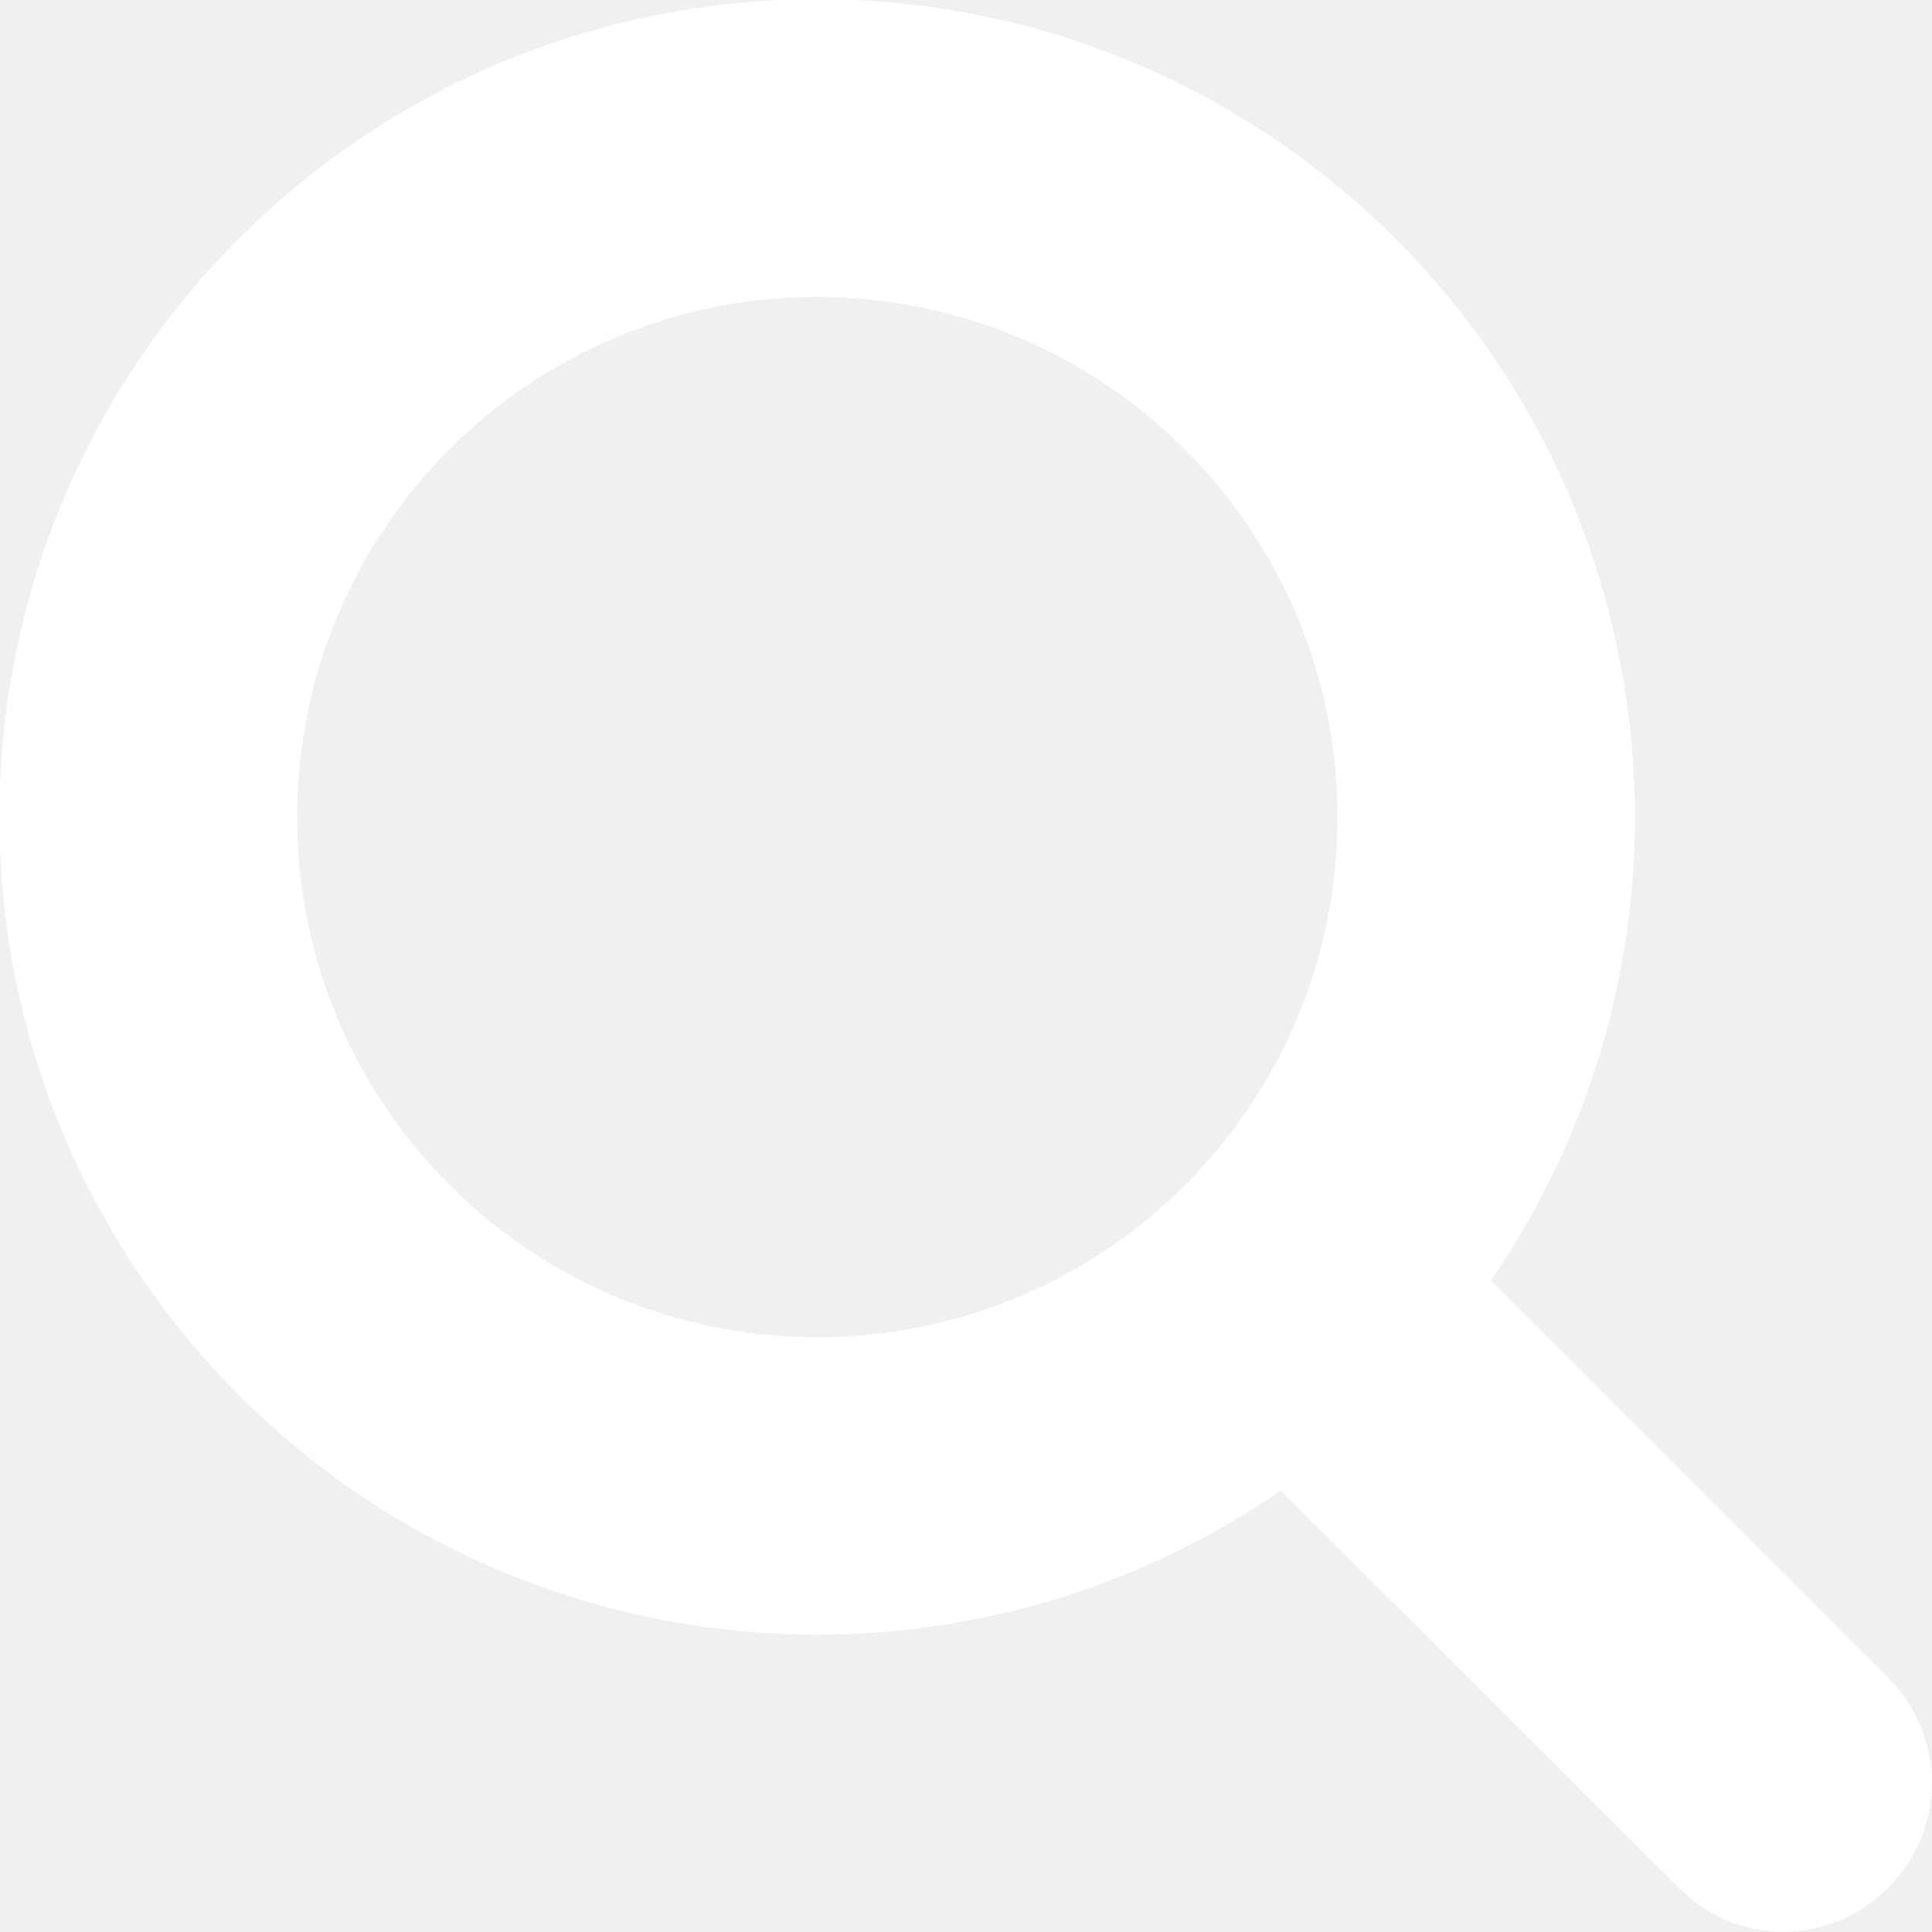
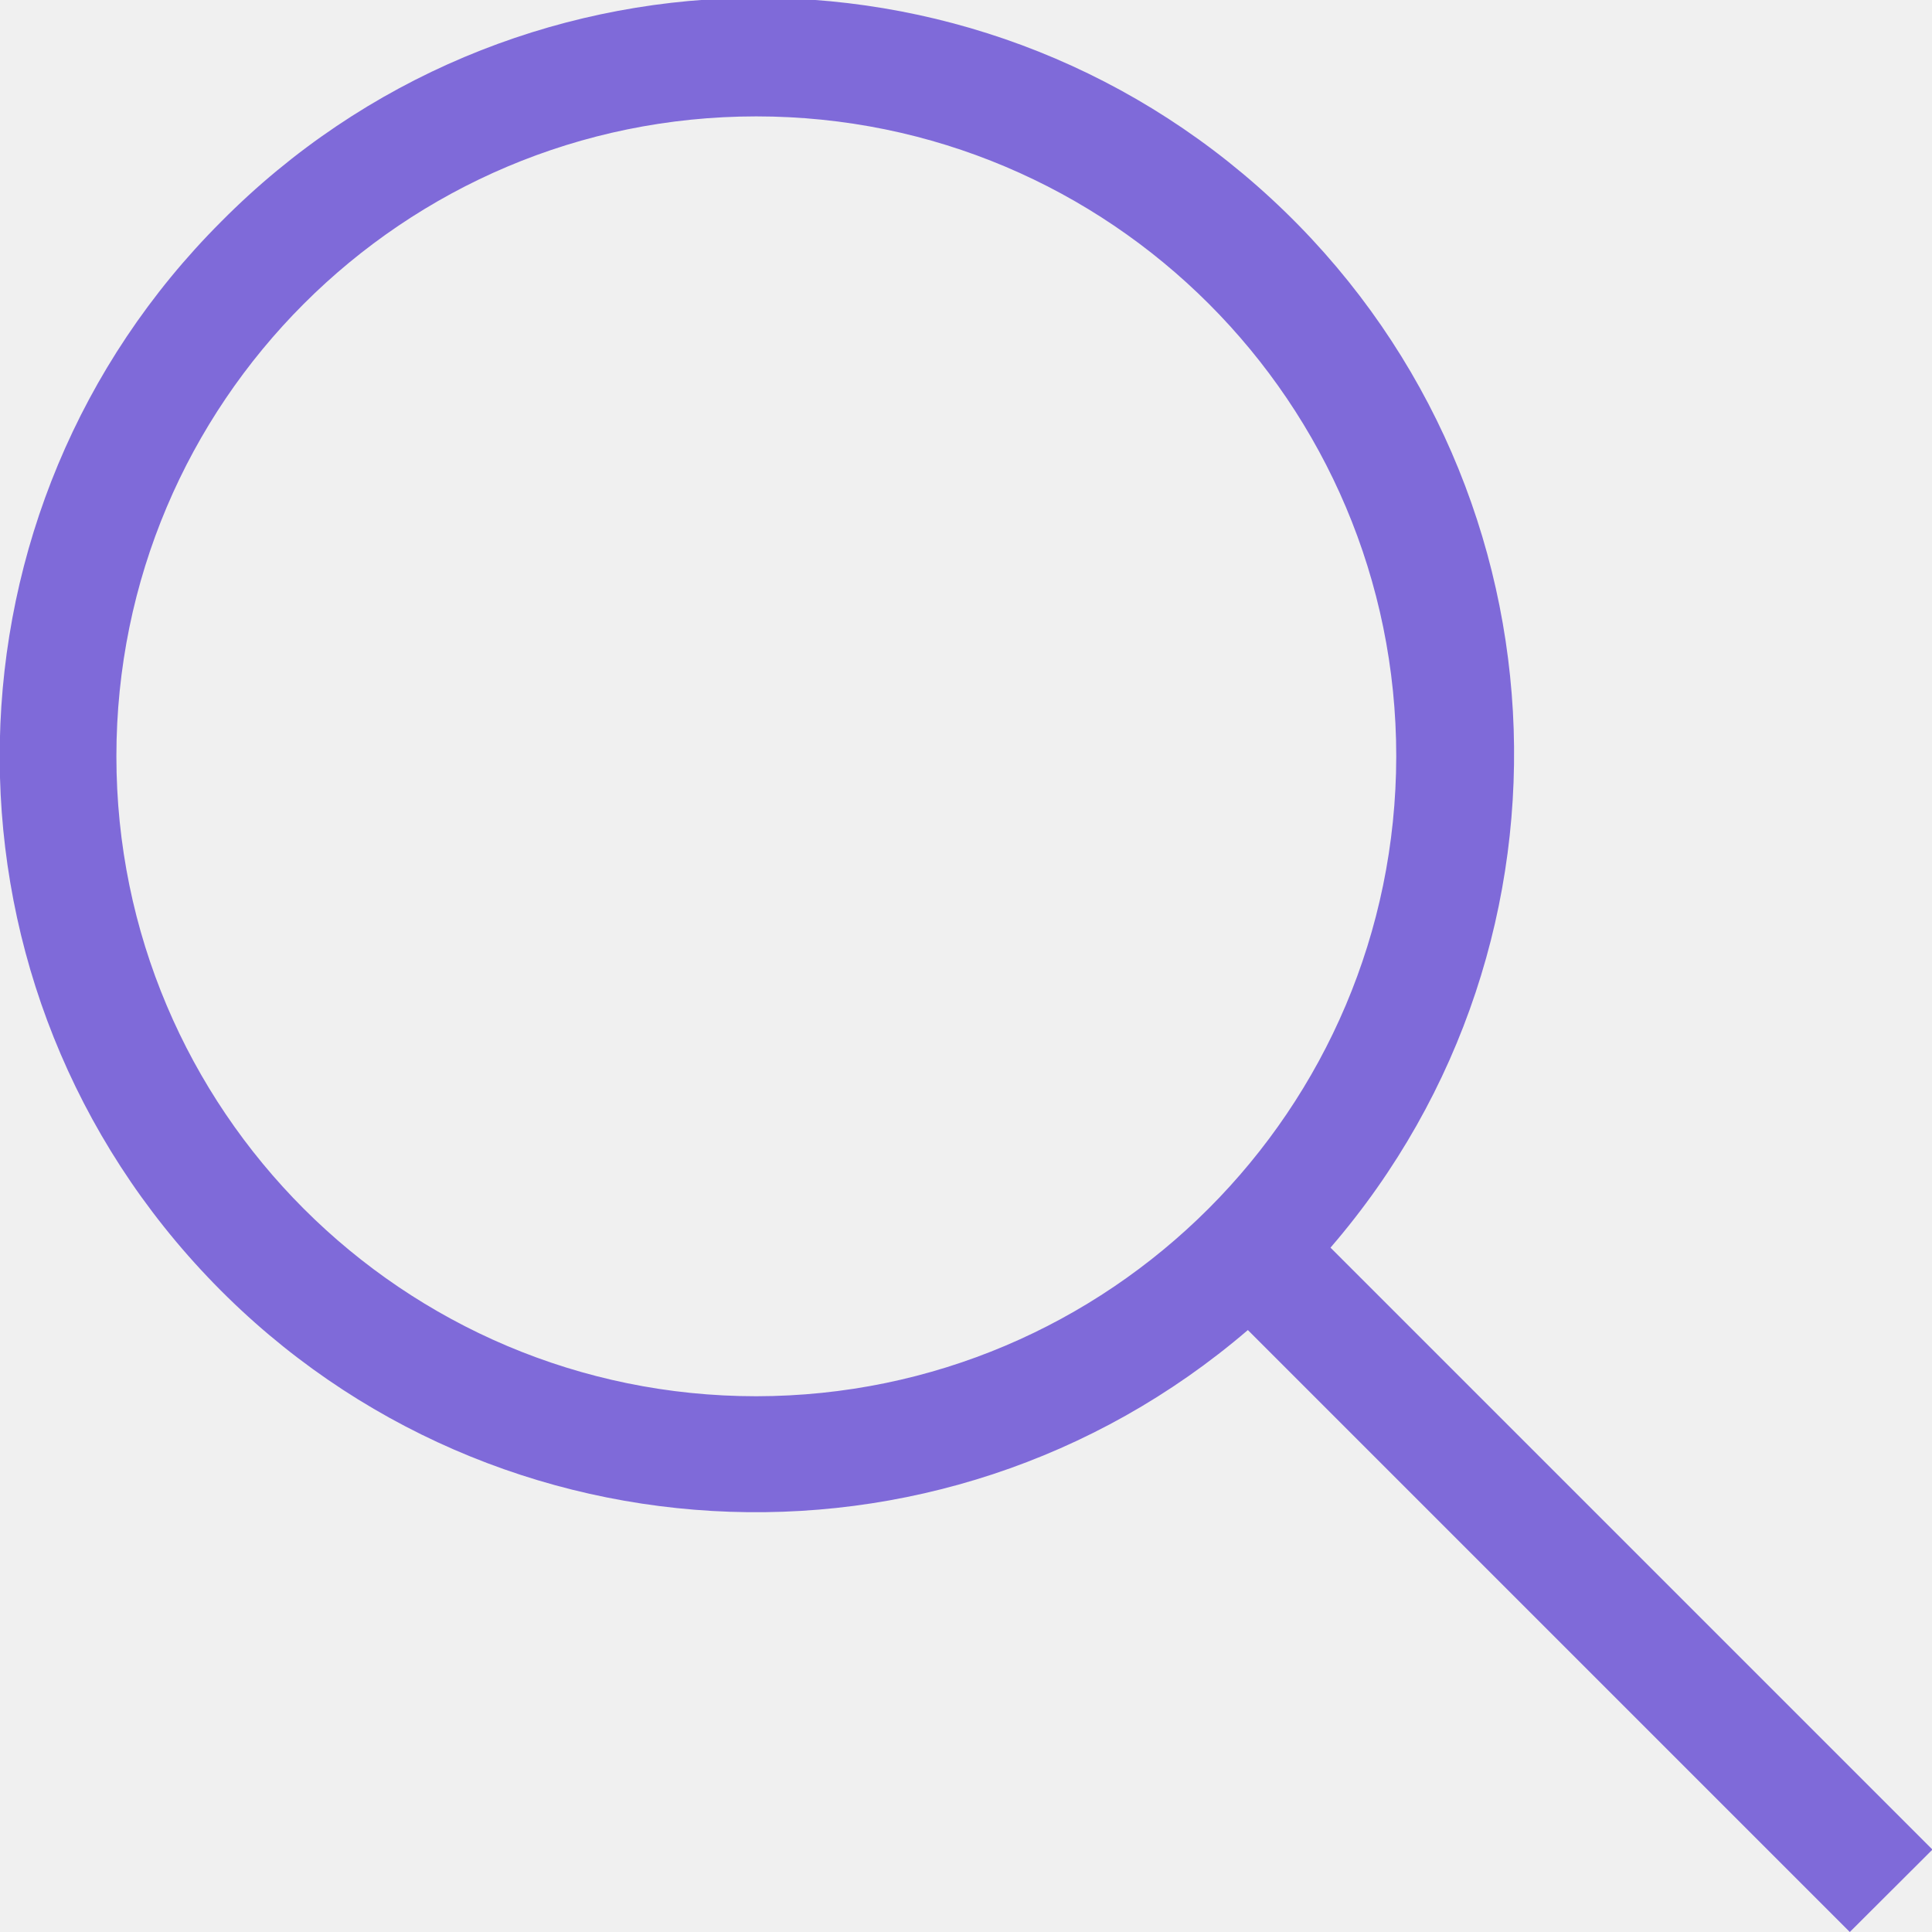
- <svg xmlns="http://www.w3.org/2000/svg" width="13.939" height="13.939" viewBox="0 0 13.939 13.939">
-   <path id="search" d="M500.686,24.1a3.753,3.753,0,1,1-3.753-3.753A3.758,3.758,0,0,1,500.686,24.1Zm4.289,6.97a1.078,1.078,0,0,0-.31-.754l-2.873-2.873a5.9,5.9,0,1,0-1.516,1.516l2.873,2.865a1.051,1.051,0,0,0,.754.318A1.08,1.08,0,0,0,504.975,31.072Z" transform="translate(-491.036 -18.205)" fill="#fff" />
+ <svg xmlns="http://www.w3.org/2000/svg" width="17.396" height="17.396" viewBox="0 0 17.396 17.396">
+   <defs>
+     <style>.a{fill:#7f6ad9;}</style>
+   </defs>
+   <path class="a" d="M17.4,16.626l-5.42-5.42A6.807,6.807,0,0,0,1.993,1.966a6.807,6.807,0,0,0,9.243,9.982l5.42,5.42ZM6.81,12.544a5.762,5.762,0,1,1,5.762-5.762A5.769,5.769,0,0,1,6.81,12.544Z" transform="translate(0 0.028)" />
</svg>
